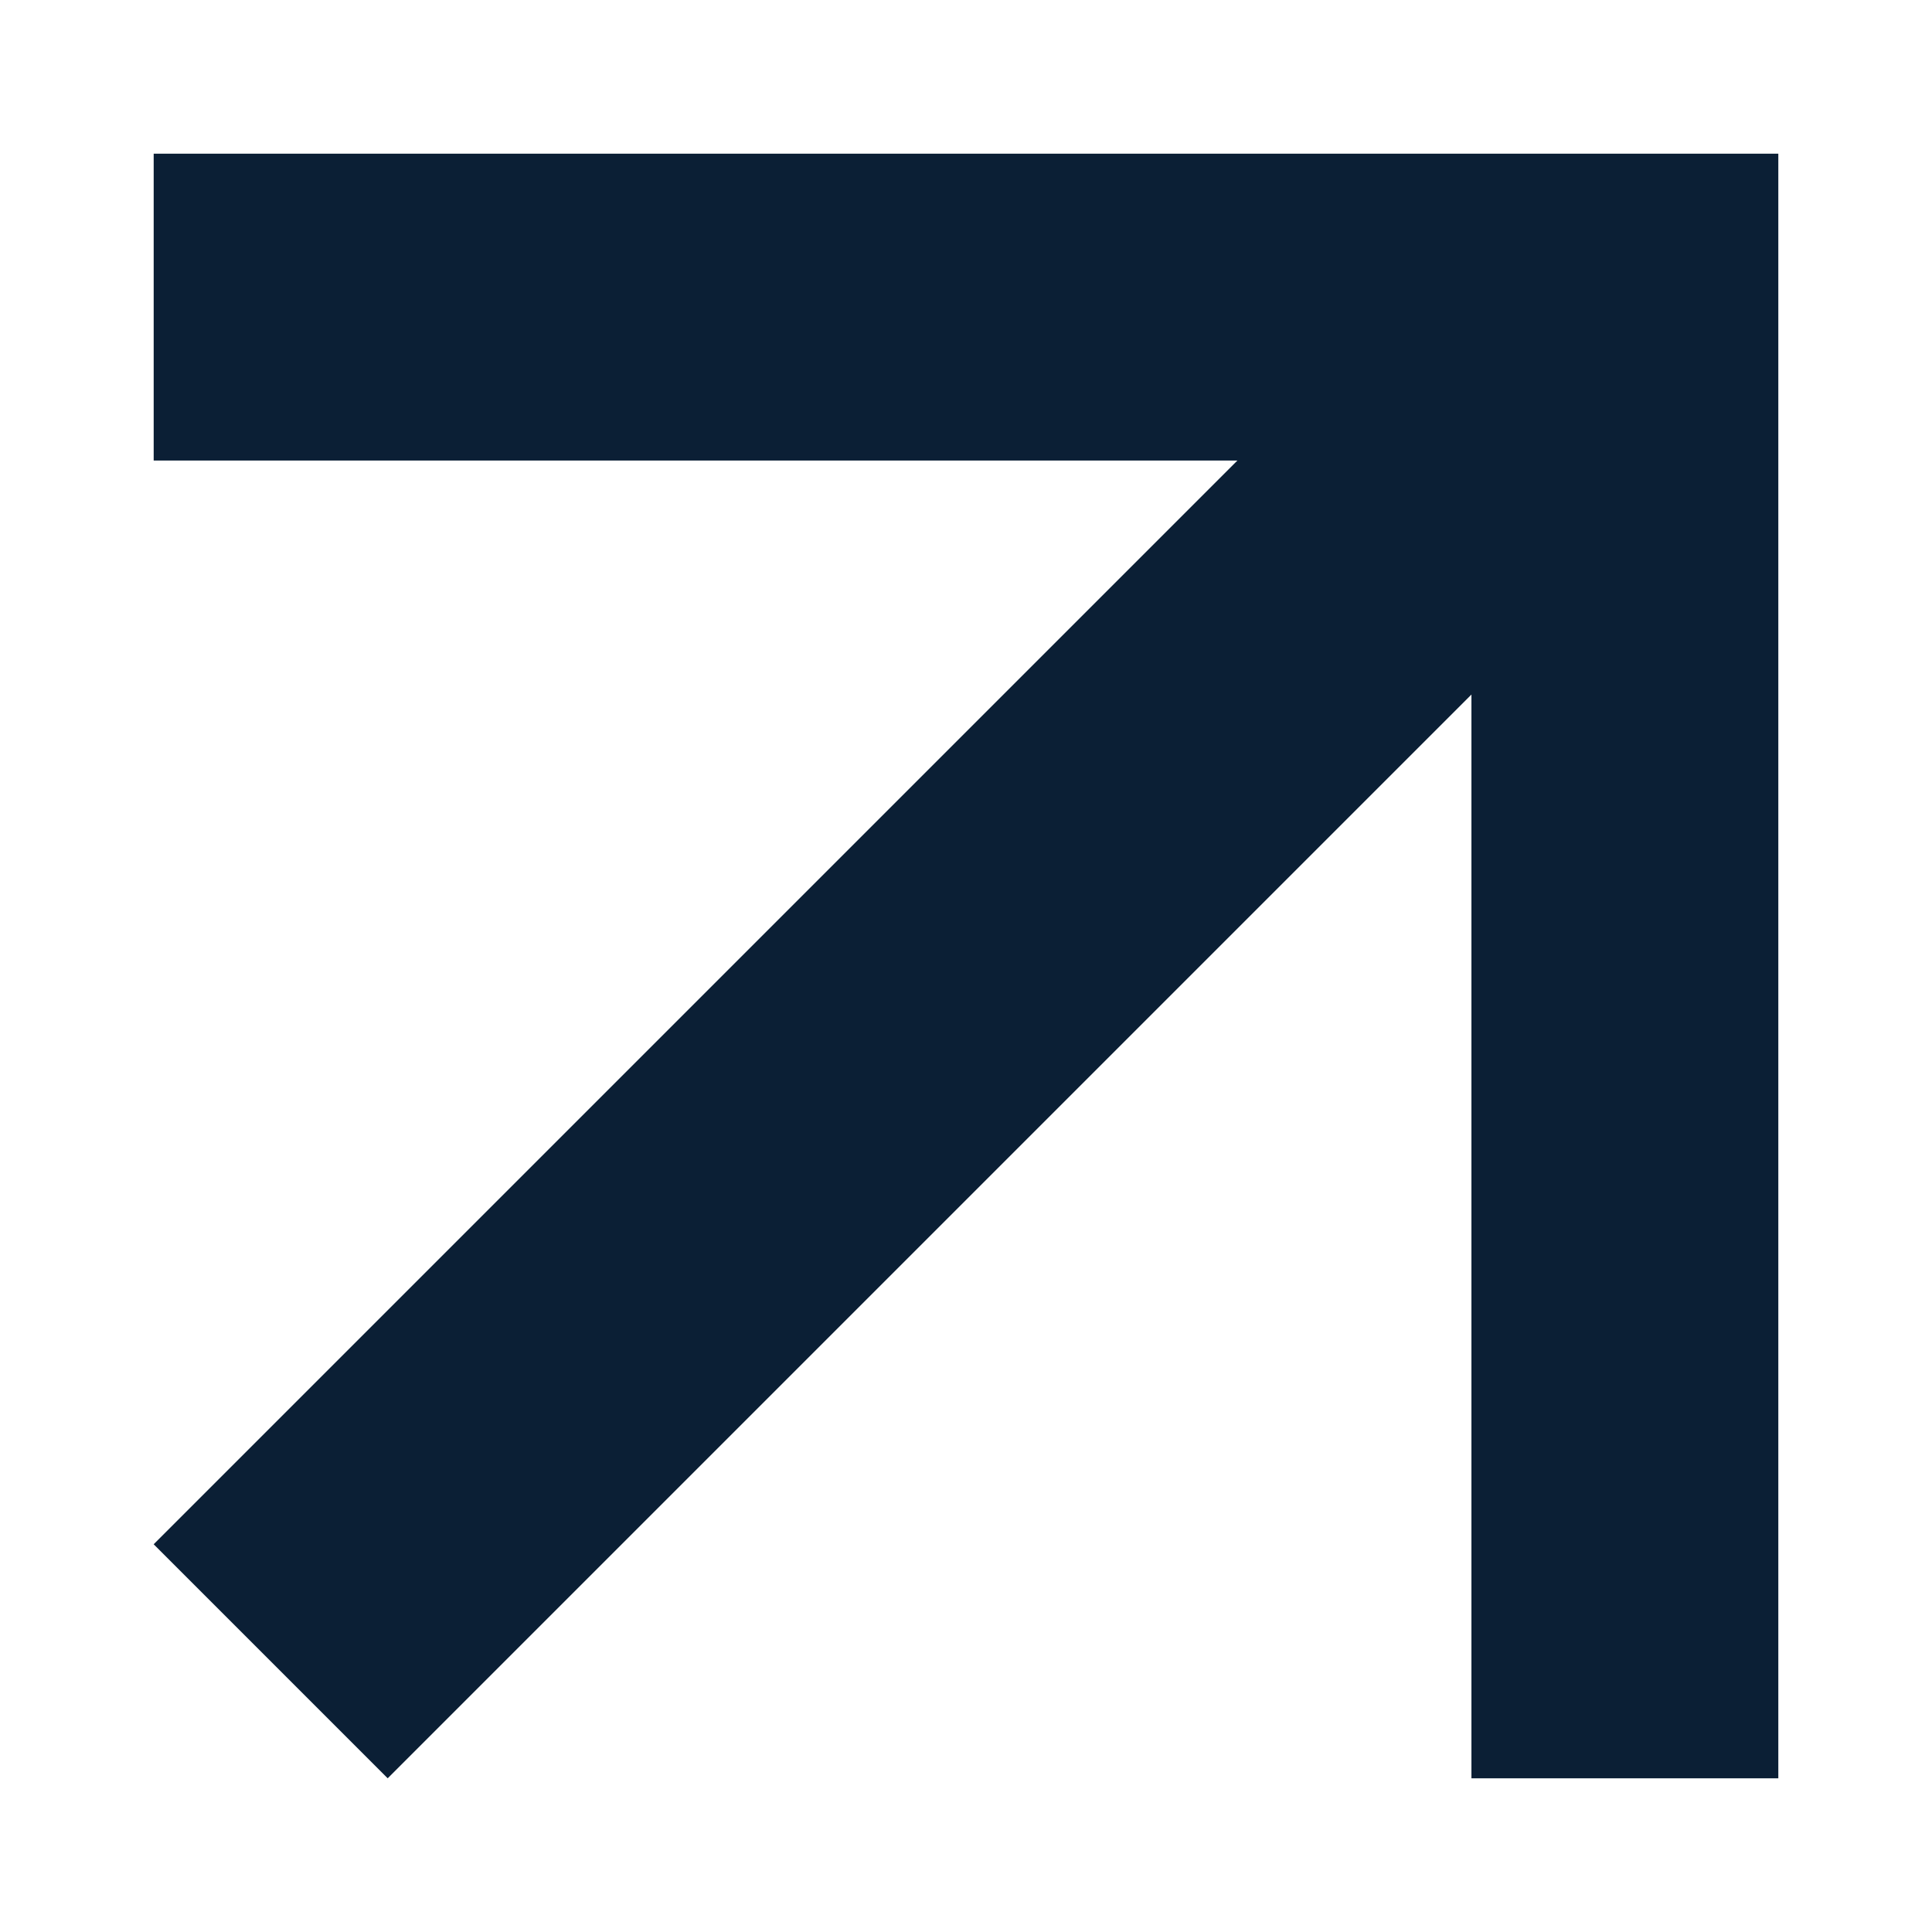
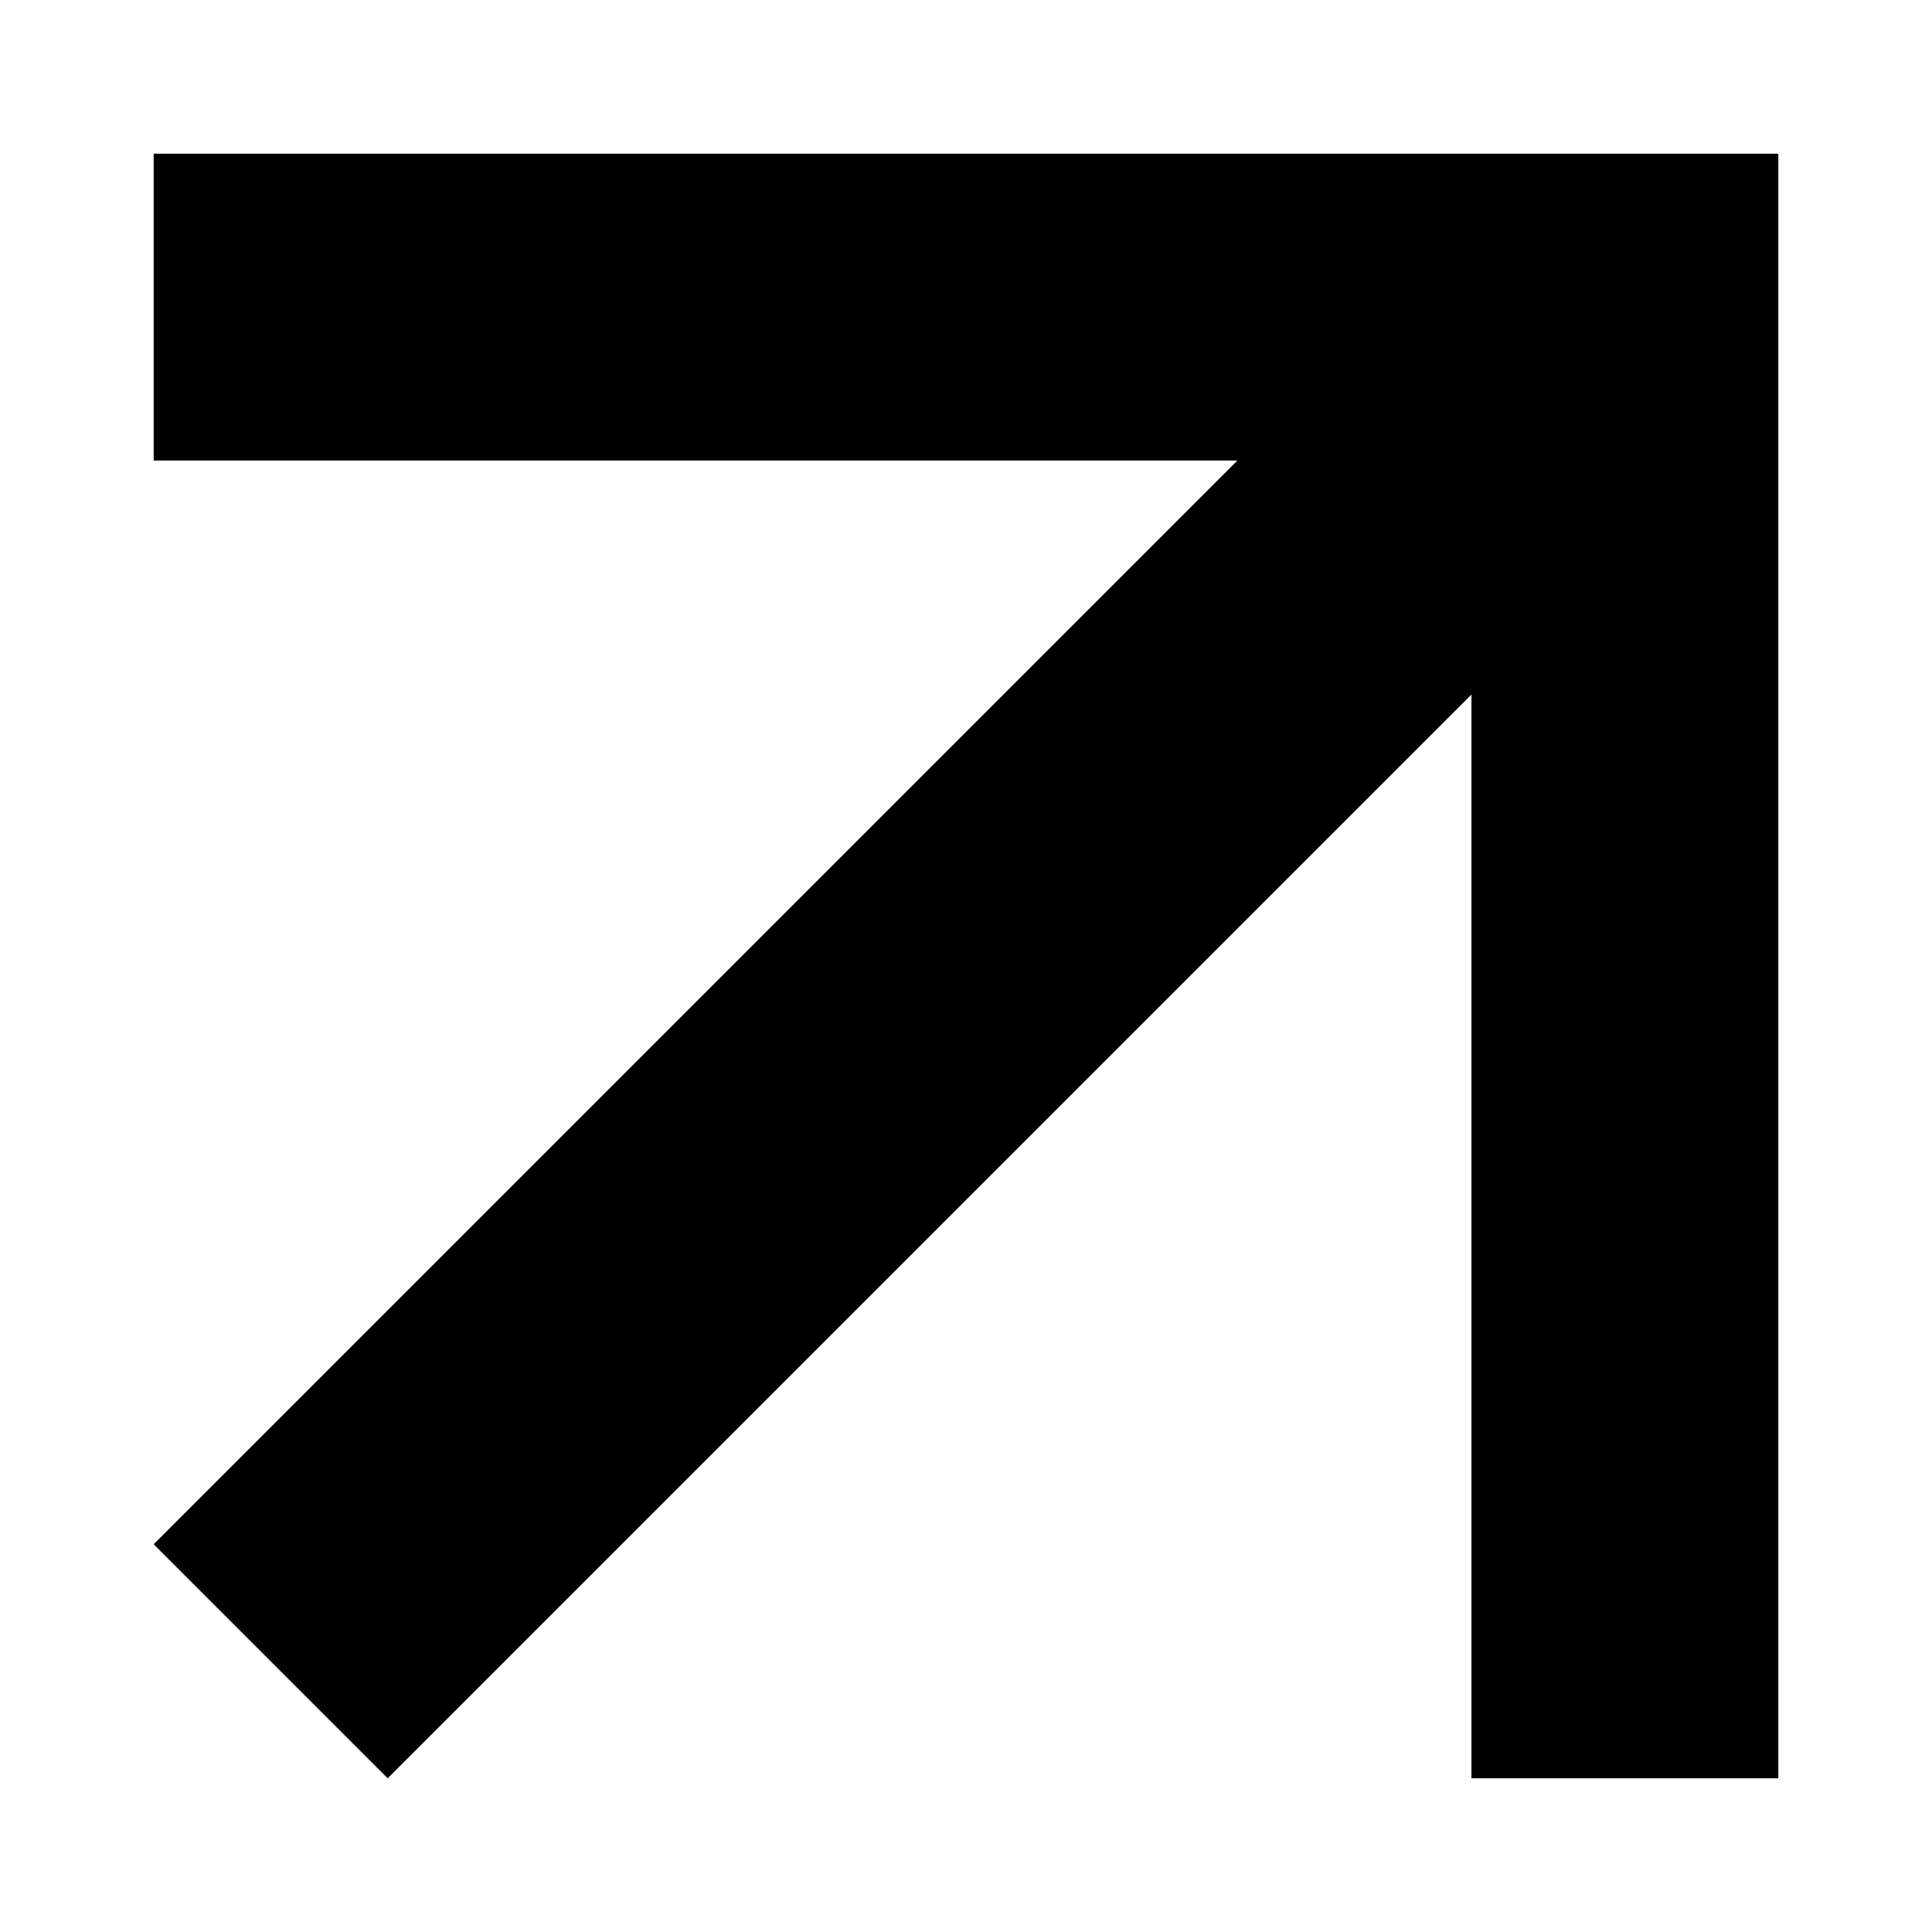
<svg xmlns="http://www.w3.org/2000/svg" width="88" height="88" viewBox="0 0 88 88" fill="none">
  <rect width="88" height="88" fill="none" />
-   <path fill-rule="evenodd" clip-rule="evenodd" d="M56.361 20.978L7 70.339L17.659 80.999L67.022 31.635V81H81V20.978V7L67.022 7H7V20.978H56.361Z" fill="#0B1F35" />
+   <path fill-rule="evenodd" clip-rule="evenodd" d="M56.361 20.978L7 70.339L17.659 80.999L67.022 31.635V81H81V20.978V7L67.022 7H7V20.978H56.361Z" fill="black" />
</svg>
